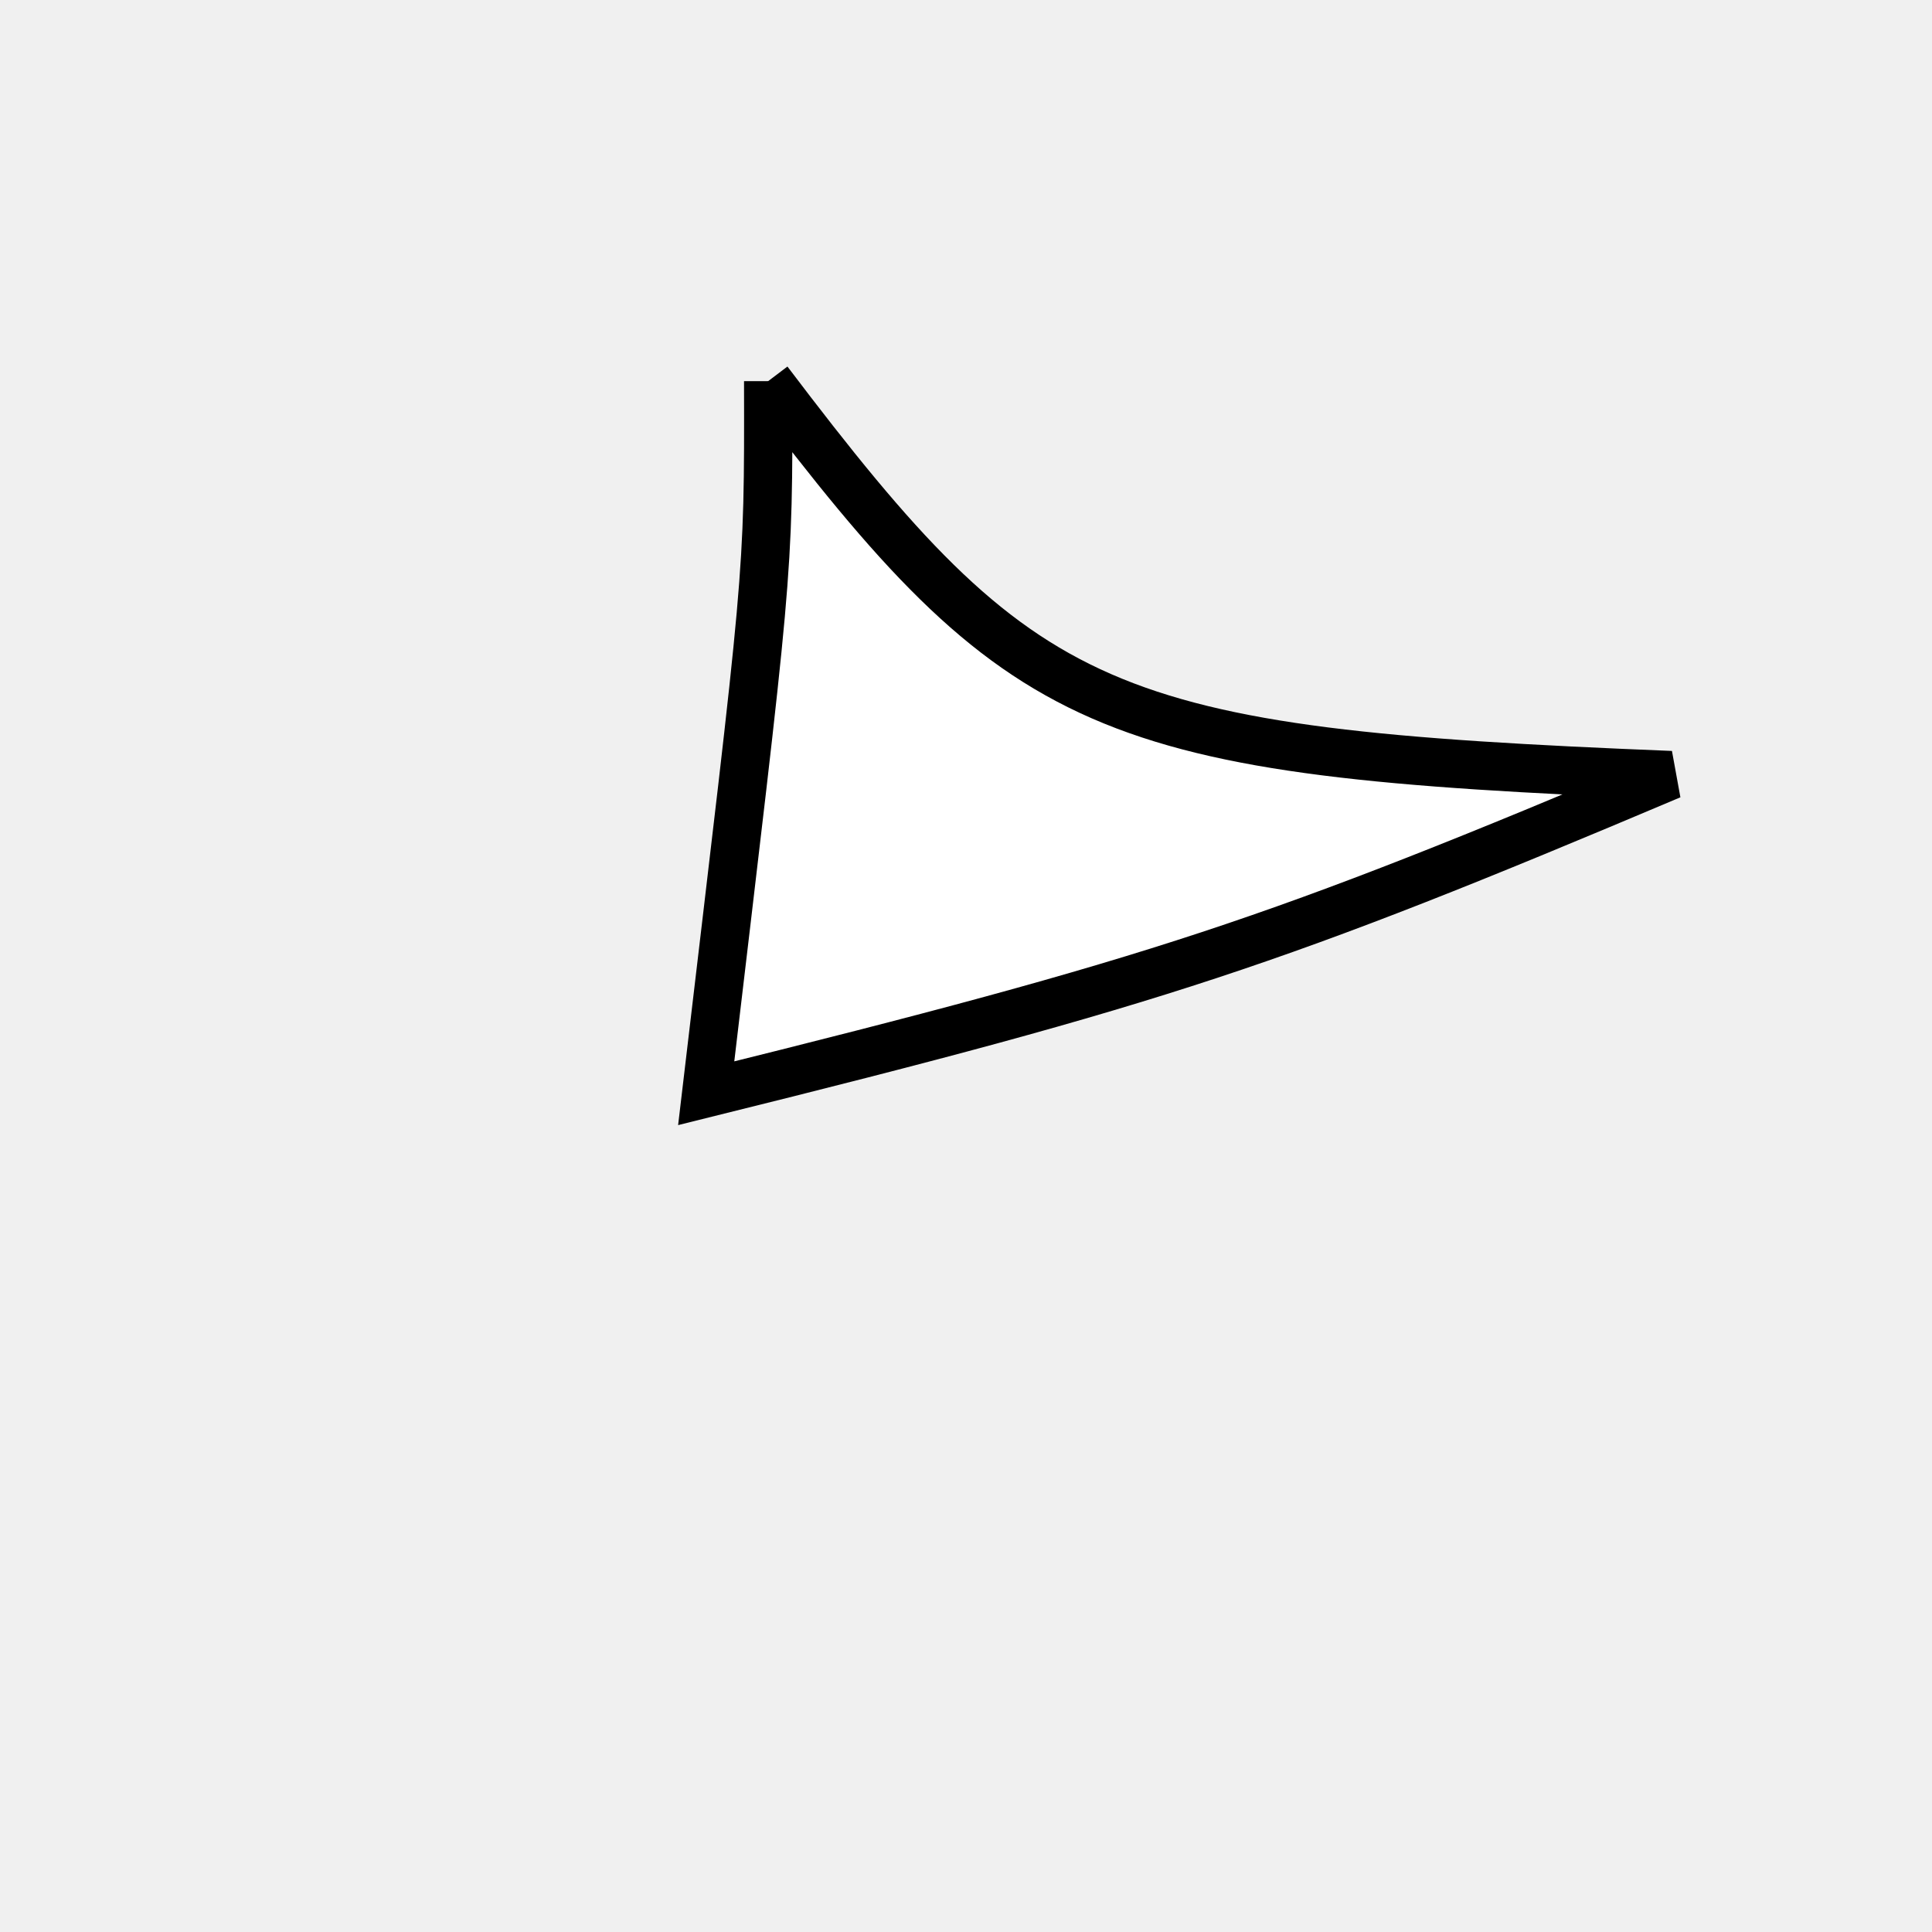
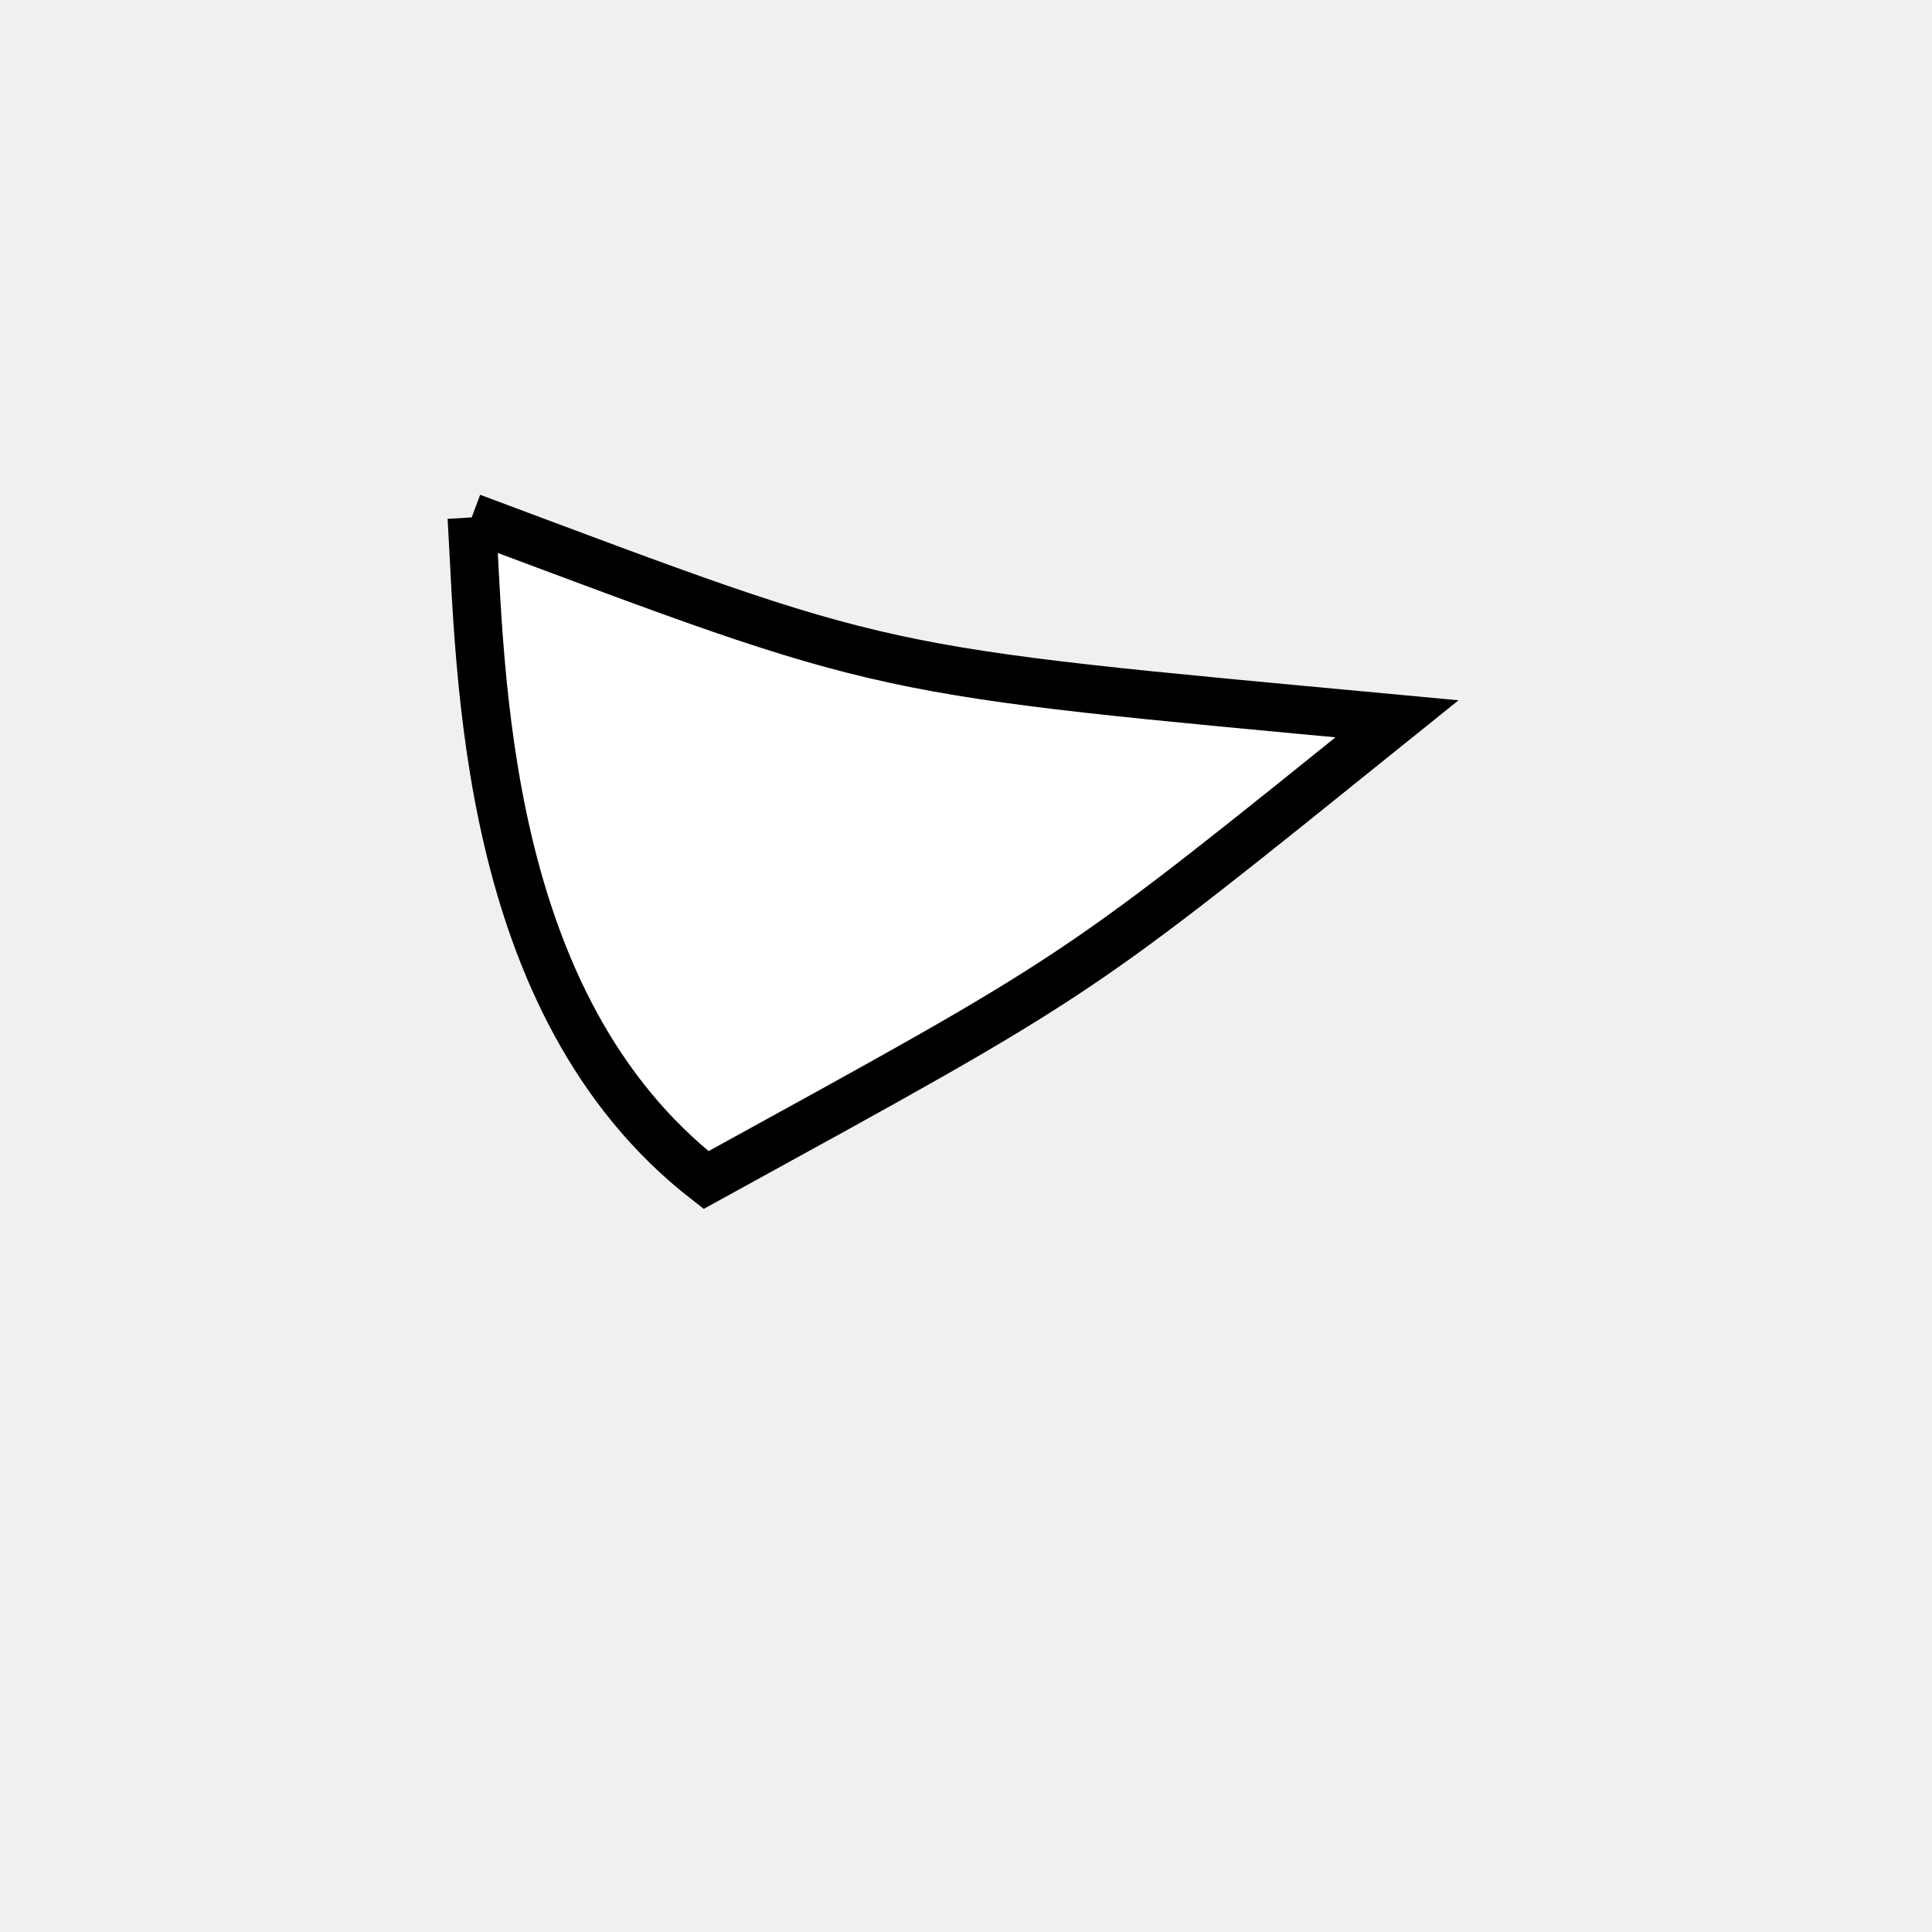
<svg xmlns="http://www.w3.org/2000/svg" width="200px" height="200px" viewBox="0 0 200 200" version="1.1">
-   <path d="M 79.522 39.453C 106.002 74.427 113.891 77.87 172.98 80.235 C 131.922 97.602 119.919 101.561 73.105 113.173 C 79.566 58.44 79.566 60.423 79.522 39.453" fill="white" stroke="black" stroke-width="5" />
+   <path d="M 48.831 53.561C 92.71 69.974 89.47 69.269 144.621 74.409 C 110.65 101.754 112.661 100.412 73.091 122.159 C 49.793 104.017 49.793 69.501 48.831 53.561" fill="white" stroke-dasharray="[0,0]" stroke="black" stroke-width="5" />
</svg>
